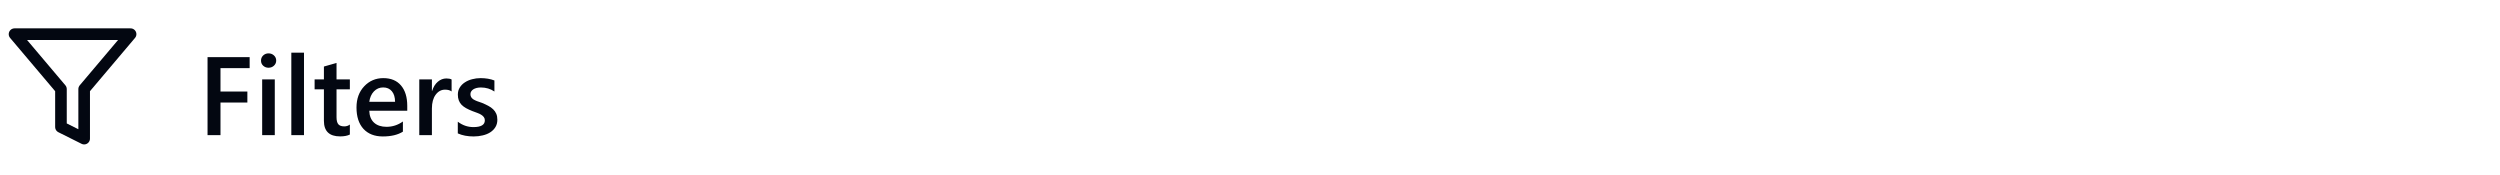
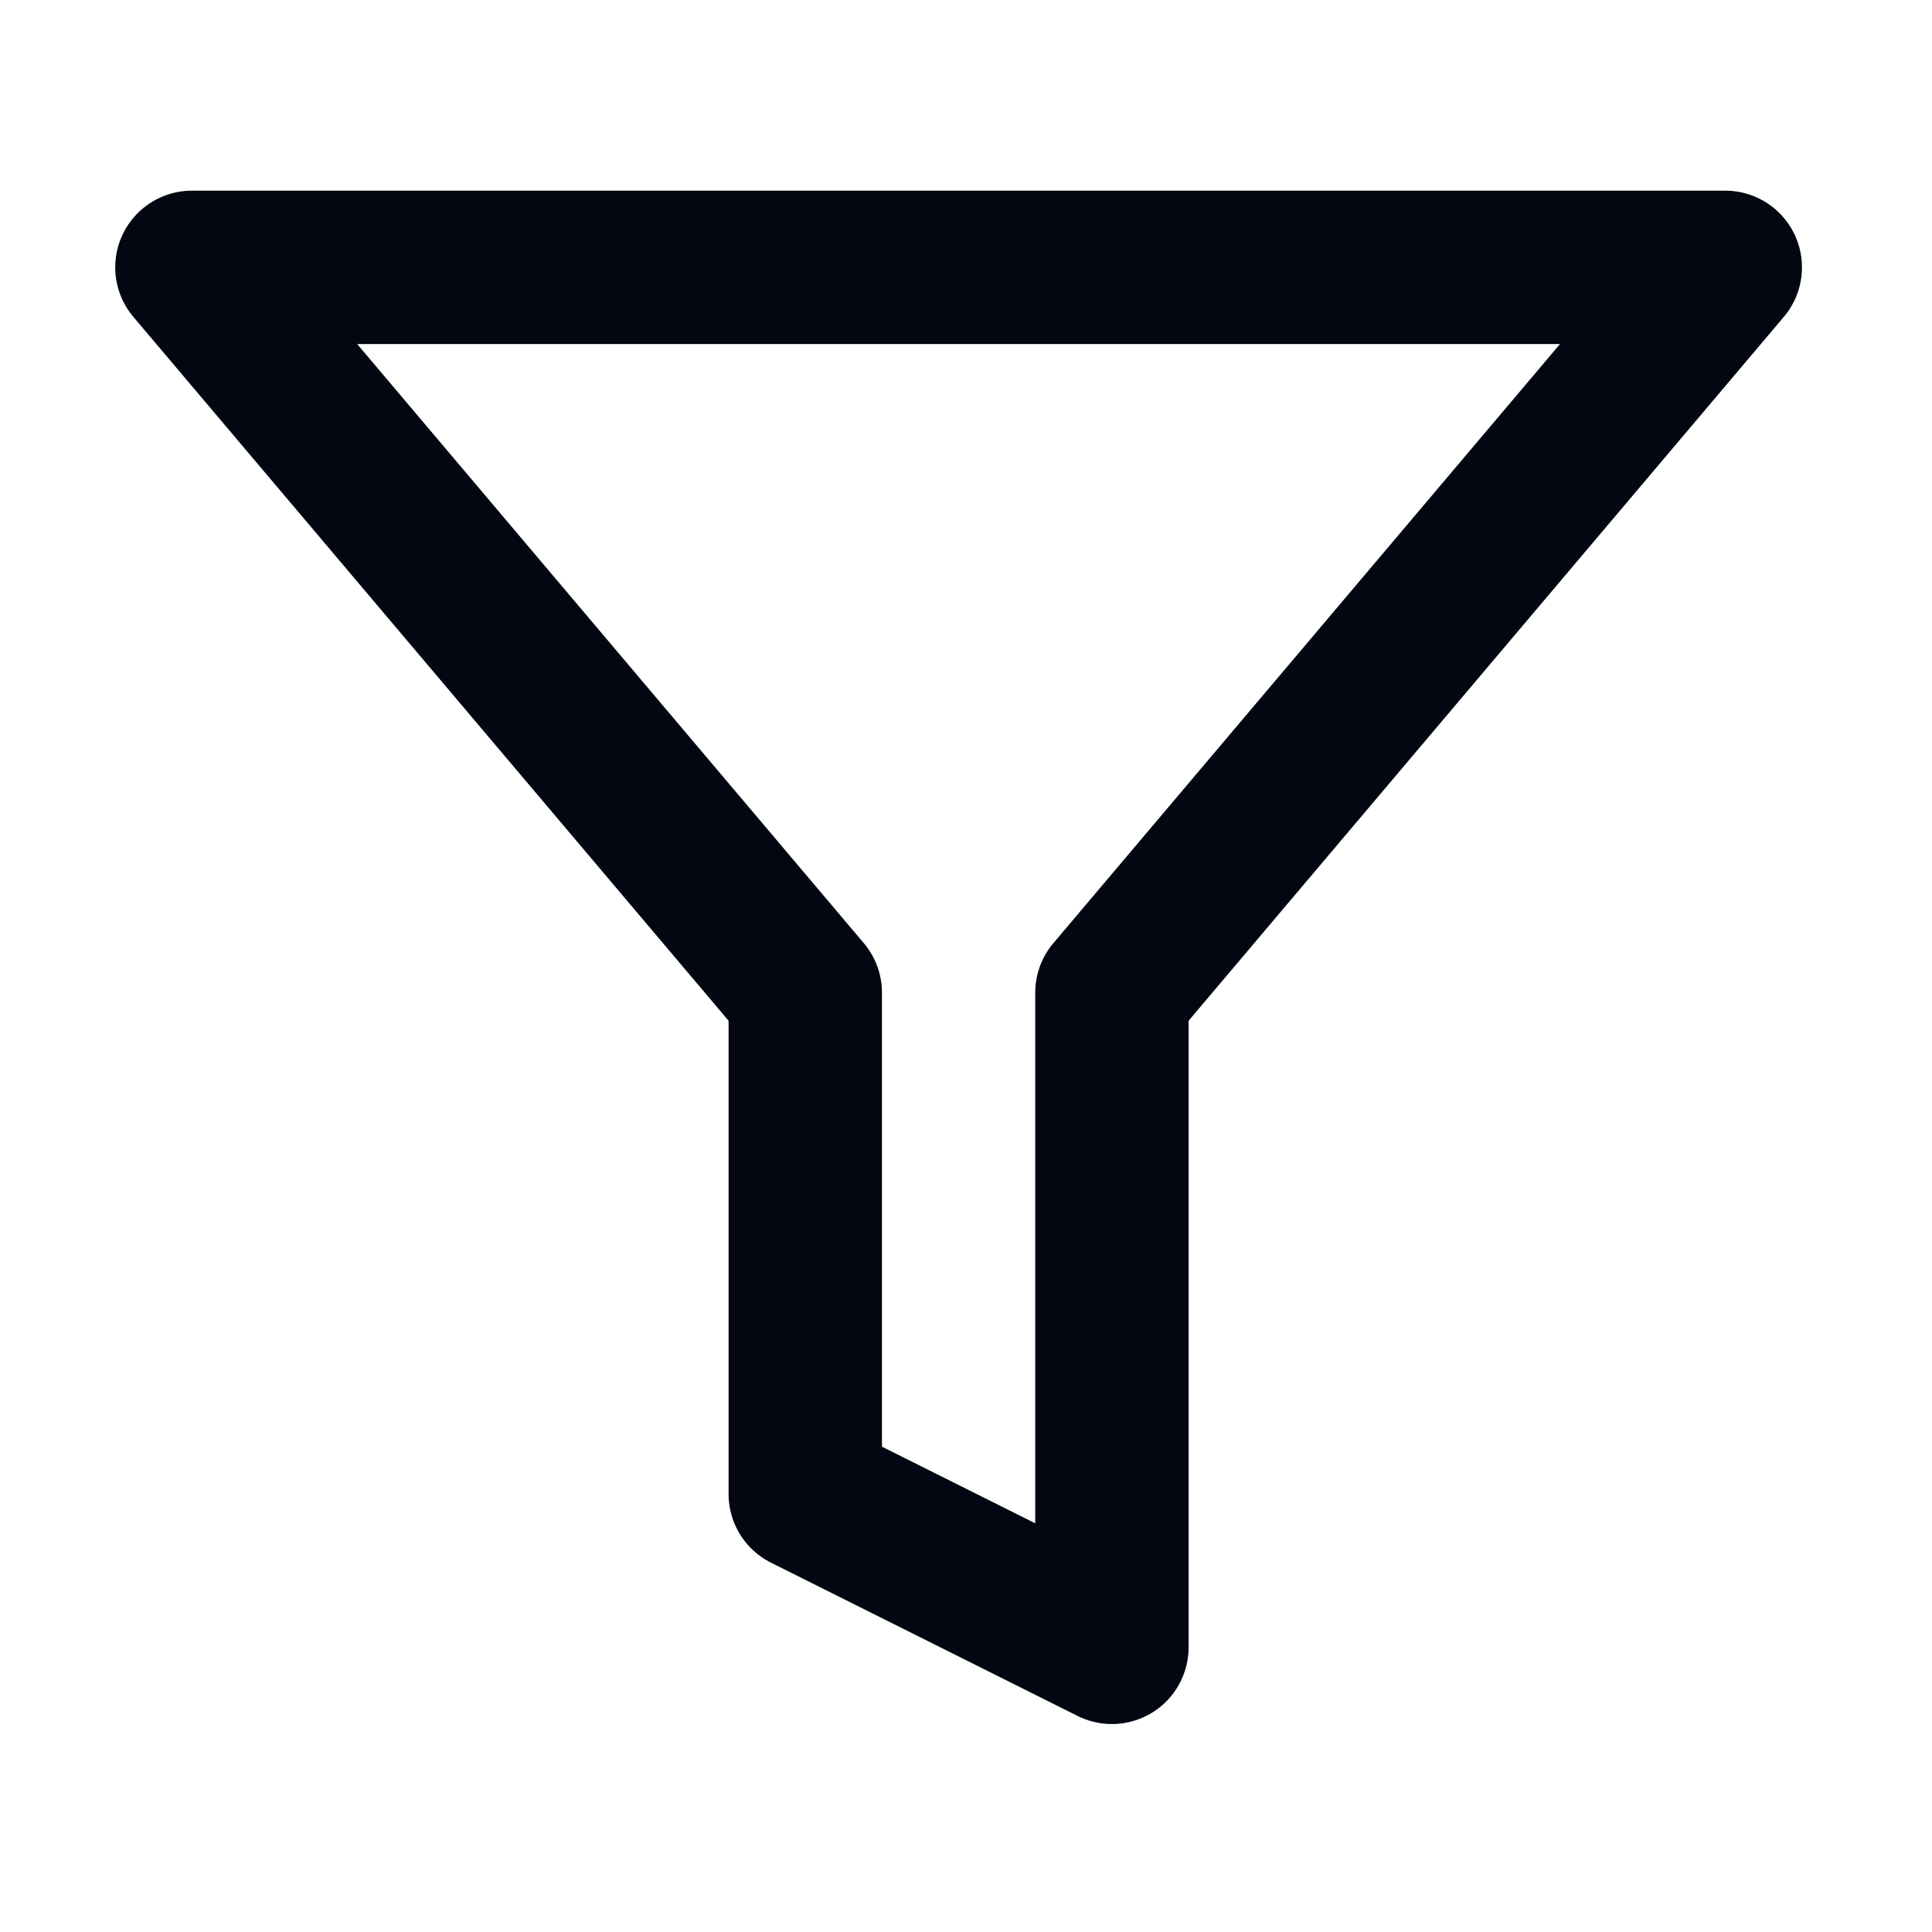
- <svg xmlns="http://www.w3.org/2000/svg" width="359" height="25" viewBox="0 0 359 25" fill="none">
-   <path d="M18.753 4.906H2.086L8.753 12.79V18.24L12.086 19.906V12.79L18.753 4.906Z" stroke="#030711" stroke-width="1.667" stroke-linecap="round" stroke-linejoin="round" />
-   <path d="M35.85 9.781H31.662V13.148H35.522V14.719H31.662V19.406H29.803V8.203H35.85V9.781ZM38.56 9.727C38.264 9.727 38.008 9.63 37.795 9.438C37.587 9.245 37.482 9 37.482 8.703C37.482 8.406 37.587 8.159 37.795 7.961C38.008 7.763 38.264 7.664 38.56 7.664C38.868 7.664 39.128 7.763 39.342 7.961C39.555 8.159 39.662 8.406 39.662 8.703C39.662 8.984 39.555 9.227 39.342 9.43C39.128 9.628 38.868 9.727 38.56 9.727ZM39.459 19.406H37.647V11.406H39.459V19.406ZM43.654 19.406H41.834V7.562H43.654V19.406ZM50.24 19.32C49.886 19.497 49.42 19.586 48.842 19.586C47.29 19.586 46.514 18.841 46.514 17.352V12.828H45.178V11.406H46.514V9.555L48.326 9.039V11.406H50.24V12.828H48.326V16.828C48.326 17.302 48.412 17.641 48.584 17.844C48.756 18.047 49.042 18.148 49.443 18.148C49.751 18.148 50.016 18.06 50.24 17.883V19.32ZM58.482 15.898H53.029C53.05 16.638 53.277 17.208 53.709 17.609C54.147 18.01 54.745 18.211 55.506 18.211C56.36 18.211 57.144 17.956 57.857 17.445V18.906C57.128 19.365 56.165 19.594 54.967 19.594C53.79 19.594 52.865 19.232 52.193 18.508C51.527 17.779 51.193 16.755 51.193 15.438C51.193 14.193 51.56 13.18 52.295 12.398C53.035 11.612 53.951 11.219 55.045 11.219C56.139 11.219 56.985 11.57 57.584 12.273C58.183 12.977 58.482 13.953 58.482 15.203V15.898ZM56.732 14.617C56.727 13.966 56.574 13.461 56.272 13.102C55.969 12.737 55.553 12.555 55.022 12.555C54.501 12.555 54.058 12.745 53.693 13.125C53.334 13.505 53.113 14.003 53.029 14.617H56.732ZM64.85 13.133C64.631 12.961 64.316 12.875 63.904 12.875C63.368 12.875 62.92 13.117 62.56 13.602C62.201 14.086 62.022 14.745 62.022 15.578V19.406H60.209V11.406H62.022V13.055H62.053C62.23 12.492 62.501 12.055 62.865 11.742C63.235 11.425 63.647 11.266 64.1 11.266C64.428 11.266 64.678 11.315 64.85 11.414V13.133ZM65.74 19.156V17.477C66.417 17.992 67.165 18.25 67.982 18.25C69.076 18.25 69.623 17.927 69.623 17.281C69.623 17.099 69.576 16.945 69.482 16.82C69.389 16.69 69.261 16.576 69.1 16.477C68.943 16.378 68.756 16.289 68.537 16.211C68.324 16.133 68.084 16.044 67.818 15.945C67.49 15.815 67.193 15.677 66.928 15.531C66.667 15.385 66.449 15.221 66.272 15.039C66.1 14.852 65.969 14.641 65.881 14.406C65.792 14.172 65.748 13.898 65.748 13.586C65.748 13.2 65.839 12.862 66.022 12.57C66.204 12.273 66.449 12.026 66.756 11.828C67.063 11.625 67.412 11.474 67.803 11.375C68.193 11.271 68.597 11.219 69.014 11.219C69.753 11.219 70.415 11.331 70.998 11.555V13.141C70.436 12.755 69.79 12.562 69.061 12.562C68.831 12.562 68.623 12.586 68.436 12.633C68.253 12.68 68.097 12.745 67.967 12.828C67.837 12.912 67.735 13.013 67.662 13.133C67.589 13.247 67.553 13.375 67.553 13.516C67.553 13.688 67.589 13.833 67.662 13.953C67.735 14.073 67.842 14.18 67.982 14.273C68.128 14.362 68.3 14.445 68.498 14.523C68.701 14.596 68.933 14.677 69.193 14.766C69.537 14.906 69.844 15.05 70.115 15.195C70.391 15.341 70.626 15.508 70.818 15.695C71.011 15.878 71.159 16.091 71.264 16.336C71.368 16.576 71.42 16.862 71.42 17.195C71.42 17.602 71.326 17.956 71.139 18.258C70.951 18.56 70.701 18.81 70.389 19.008C70.076 19.206 69.714 19.352 69.303 19.445C68.897 19.544 68.467 19.594 68.014 19.594C67.139 19.594 66.381 19.448 65.74 19.156Z" fill="#030711" />
+ <svg xmlns="http://www.w3.org/2000/svg" width="21" height="21" viewBox="0 0 21 21" fill="none">
+   <path d="M18.753 2.906H2.086L8.753 10.79V16.24L12.086 17.906V10.79L18.753 2.906Z" stroke="#030711" stroke-width="1.667" stroke-linecap="round" stroke-linejoin="round" />
</svg>
